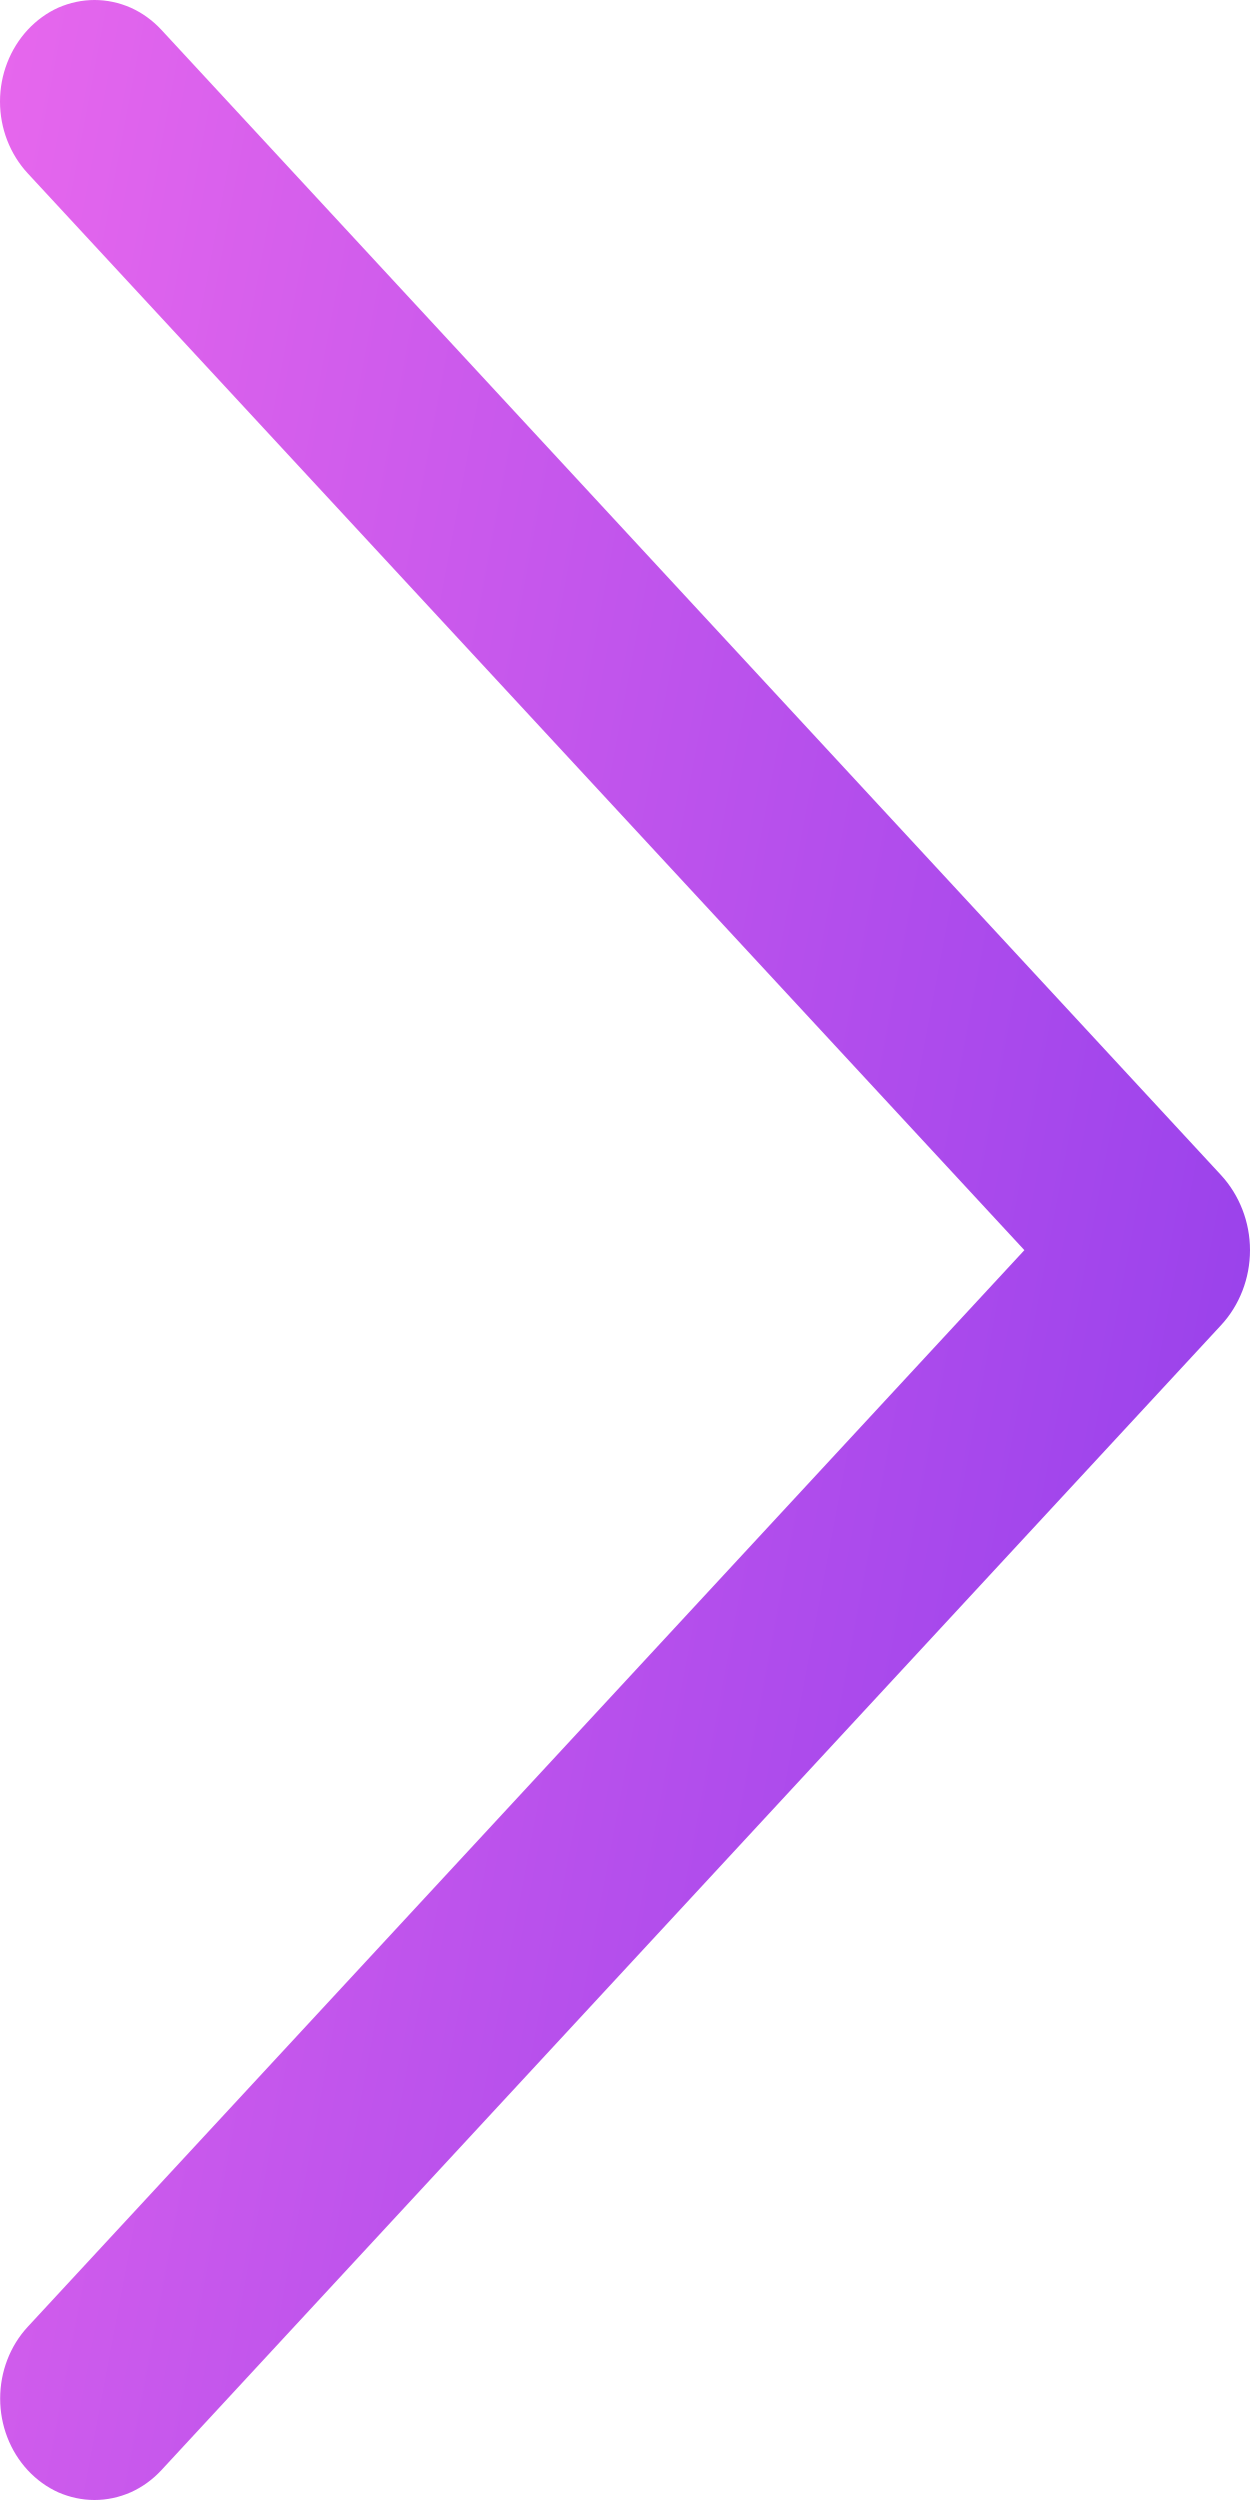
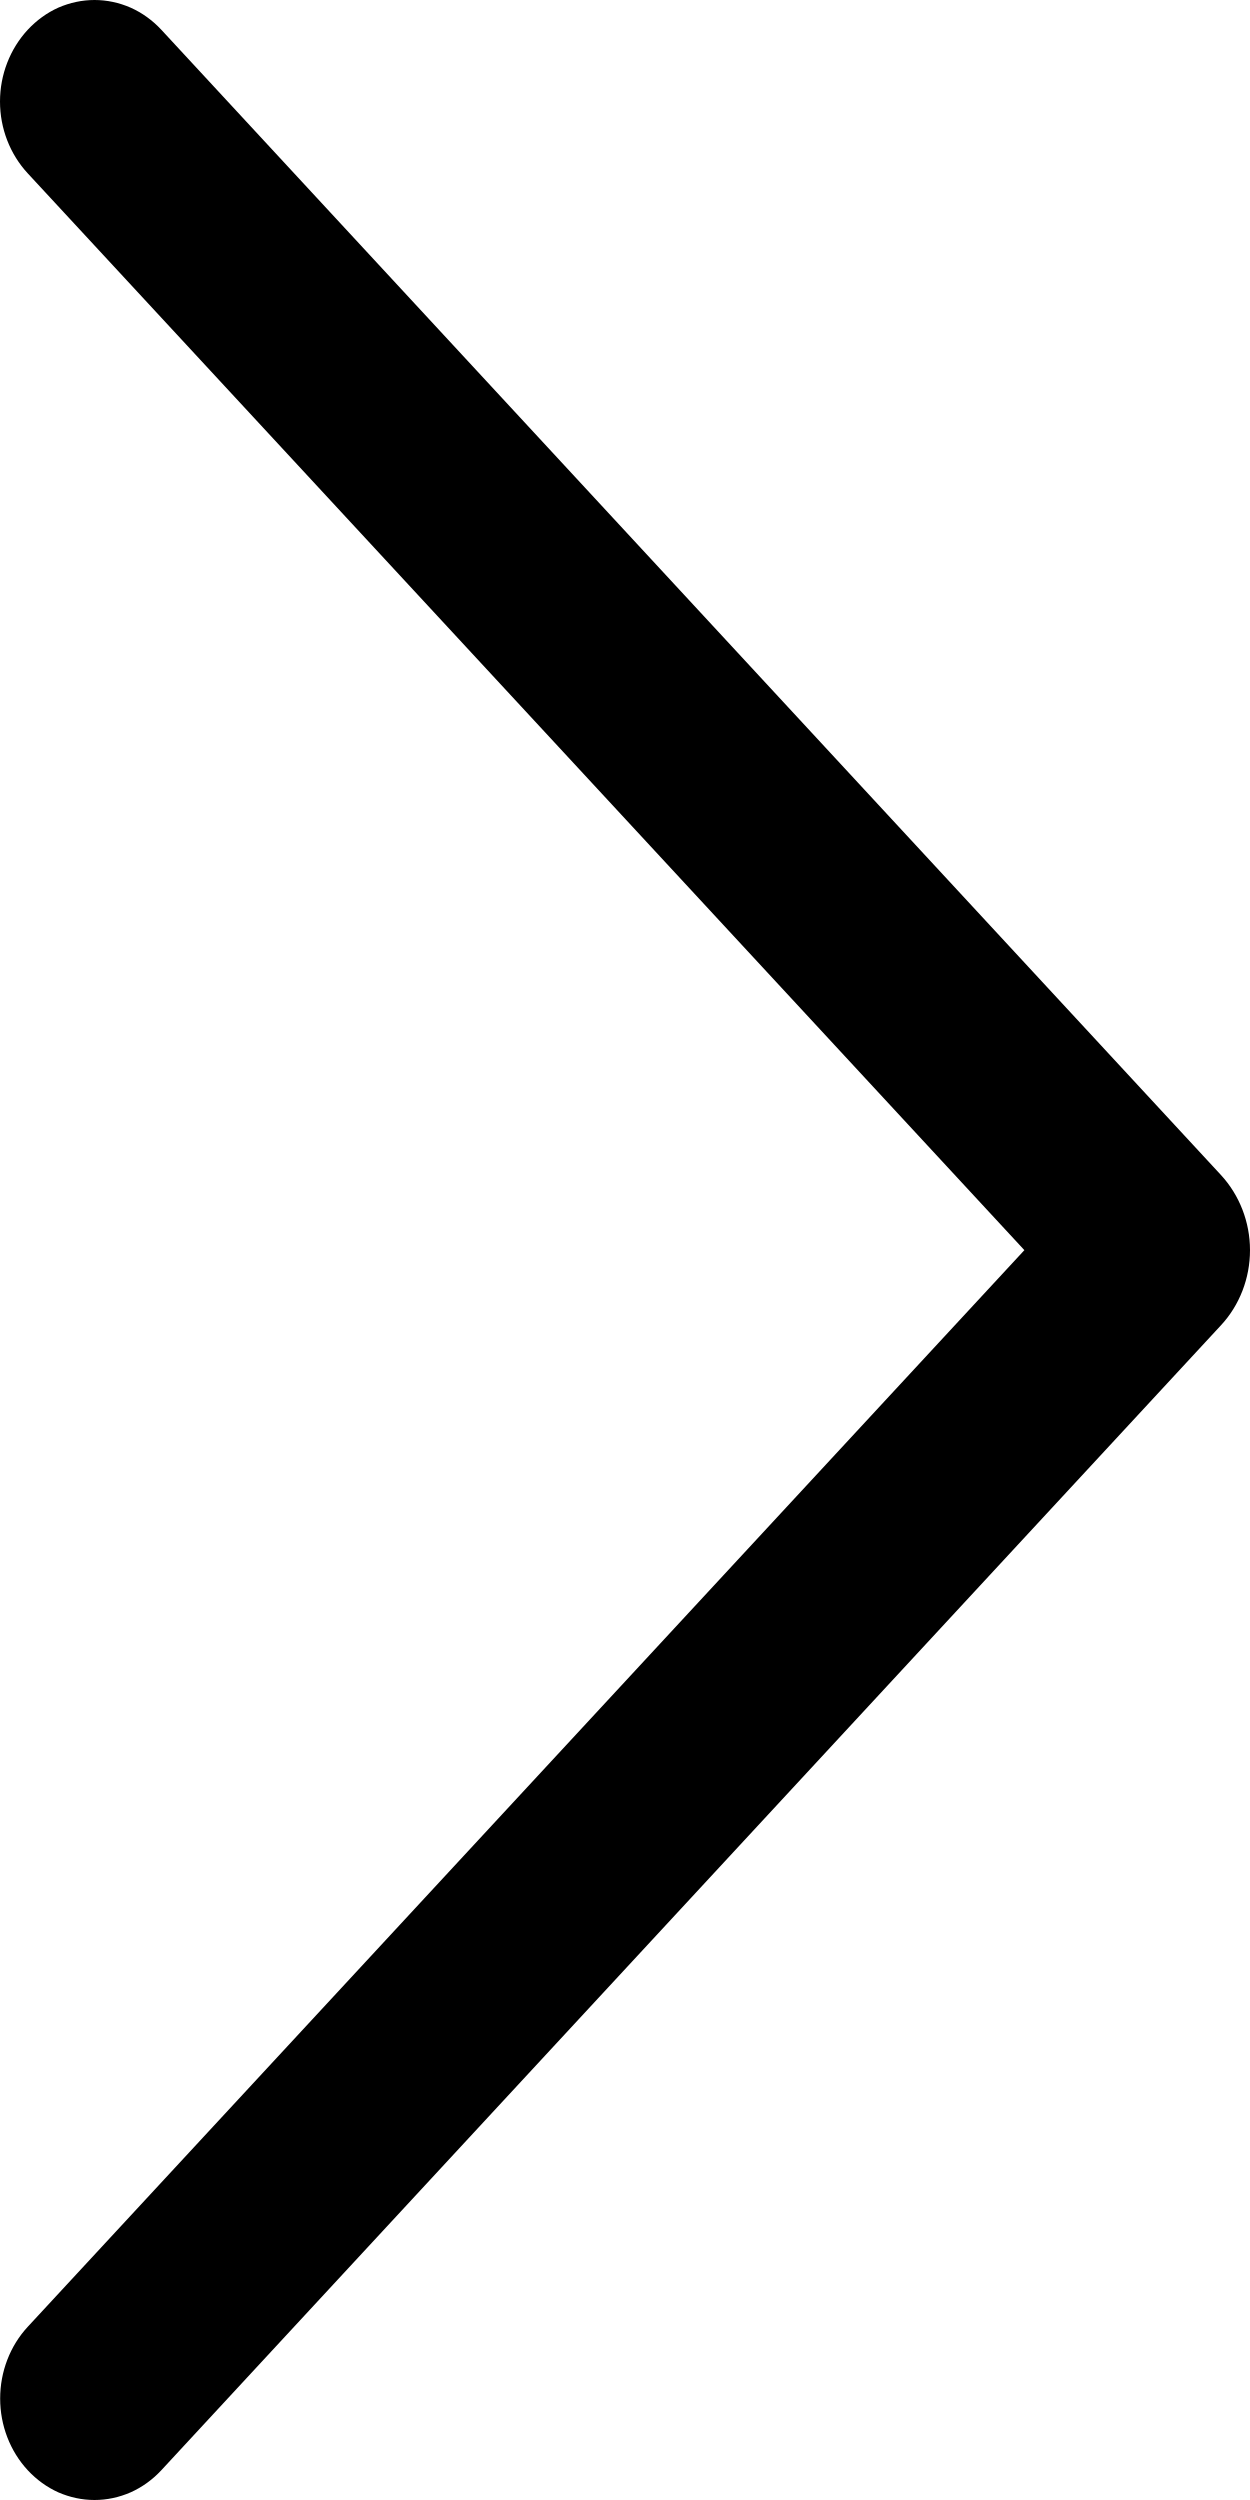
<svg xmlns="http://www.w3.org/2000/svg" width="8" height="16" viewBox="0 0 8 16" fill="none">
  <path d="M1.032 15.81L7.814 8.482C7.933 8.354 8 8.181 8 8.001C8 7.822 7.933 7.649 7.814 7.52L1.032 0.19C0.976 0.13 0.91 0.082 0.836 0.049C0.763 0.017 0.684 0 0.605 0C0.525 0 0.447 0.017 0.373 0.049C0.3 0.082 0.234 0.13 0.178 0.19C0.064 0.313 0 0.478 0 0.65C0 0.822 0.064 0.987 0.178 1.11L6.556 8.001L0.178 14.891C0.064 15.014 0.001 15.179 0.001 15.351C0.001 15.522 0.064 15.687 0.178 15.81C0.234 15.87 0.3 15.918 0.373 15.951C0.447 15.983 0.525 16 0.605 16C0.684 16 0.763 15.983 0.836 15.951C0.91 15.918 0.976 15.87 1.032 15.81Z" fill="url(#paint0_linear_317_233)" />
  <defs>
    <linearGradient id="paint0_linear_317_233" x1="10.438" y1="12.25" x2="-3.83" y2="9.562" gradientUnits="userSpaceOnUse">
-       <stop stop-color="#8136EB" />
-       <stop offset="1" stop-color="#F76FED" />
+       <stop stop-color="#00000" />
+       <stop offset="1" stop-color="#00000" />
    </linearGradient>
  </defs>
</svg>
